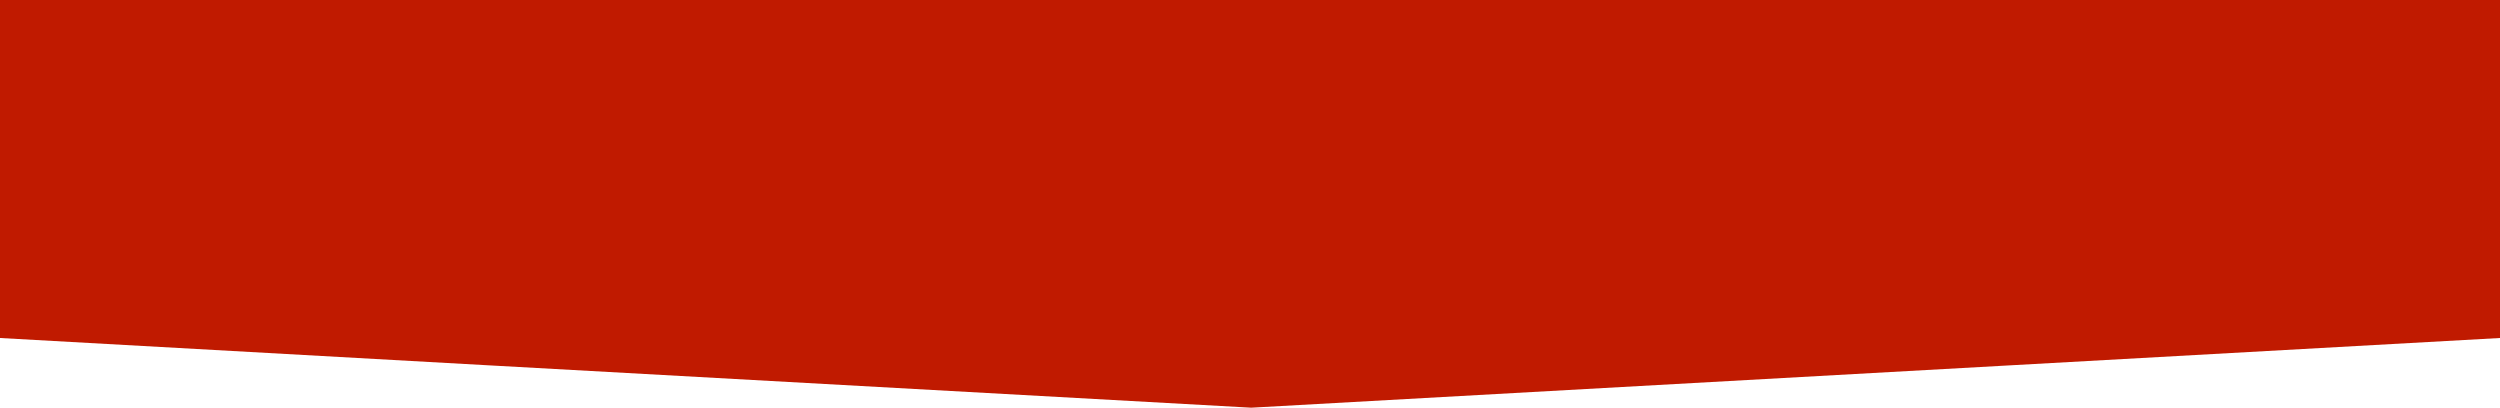
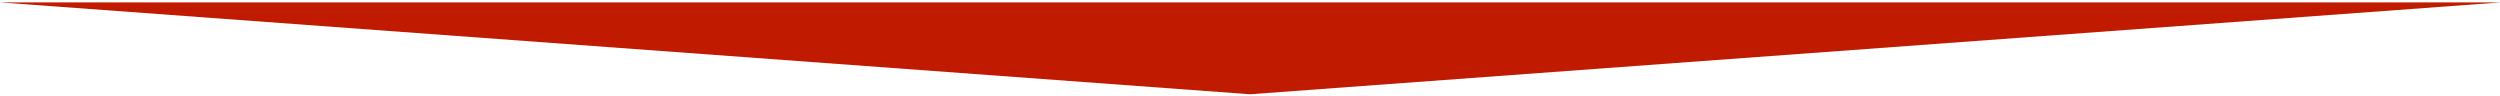
- <svg xmlns="http://www.w3.org/2000/svg" width="1024px" height="167px" viewBox="0 0 1024 167" version="1.1">
-   <g id="Welcome" stroke="none" stroke-width="1" fill="none" fill-rule="evenodd" fill-opacity="1">
-     <g id="Desktop" transform="translate(0, -1)" fill="#c01a00">
-       <path d="M1024,139.443 C929.874,144.733 759.374,154.249 512.5,167.989 C264.749,154.252 93.915,144.737 -1.16529009e-12,139.445 L0,1 L1024,1 L1024,139.443 Z" id="Combined-Shape" />
+ <svg xmlns="http://www.w3.org/2000/svg" width="1021px" height="39px" viewBox="0 0 1021 39" version="1.1">
+   <g id="Welcome" stroke="none" stroke-width="1" fill="none" fill-rule="evenodd">
+     <g id="Desktop-HD" transform="translate(-19, -499)" fill="#C01A00">
+       <path d="M19.104,499.989 L1040.245,499.989 C911.628,509.456 741.38,521.958 529.5,537.494 C317.808,521.95 147.676,509.448 19.104,499.989 Z" id="Combined-Shape" />
    </g>
  </g>
</svg>
